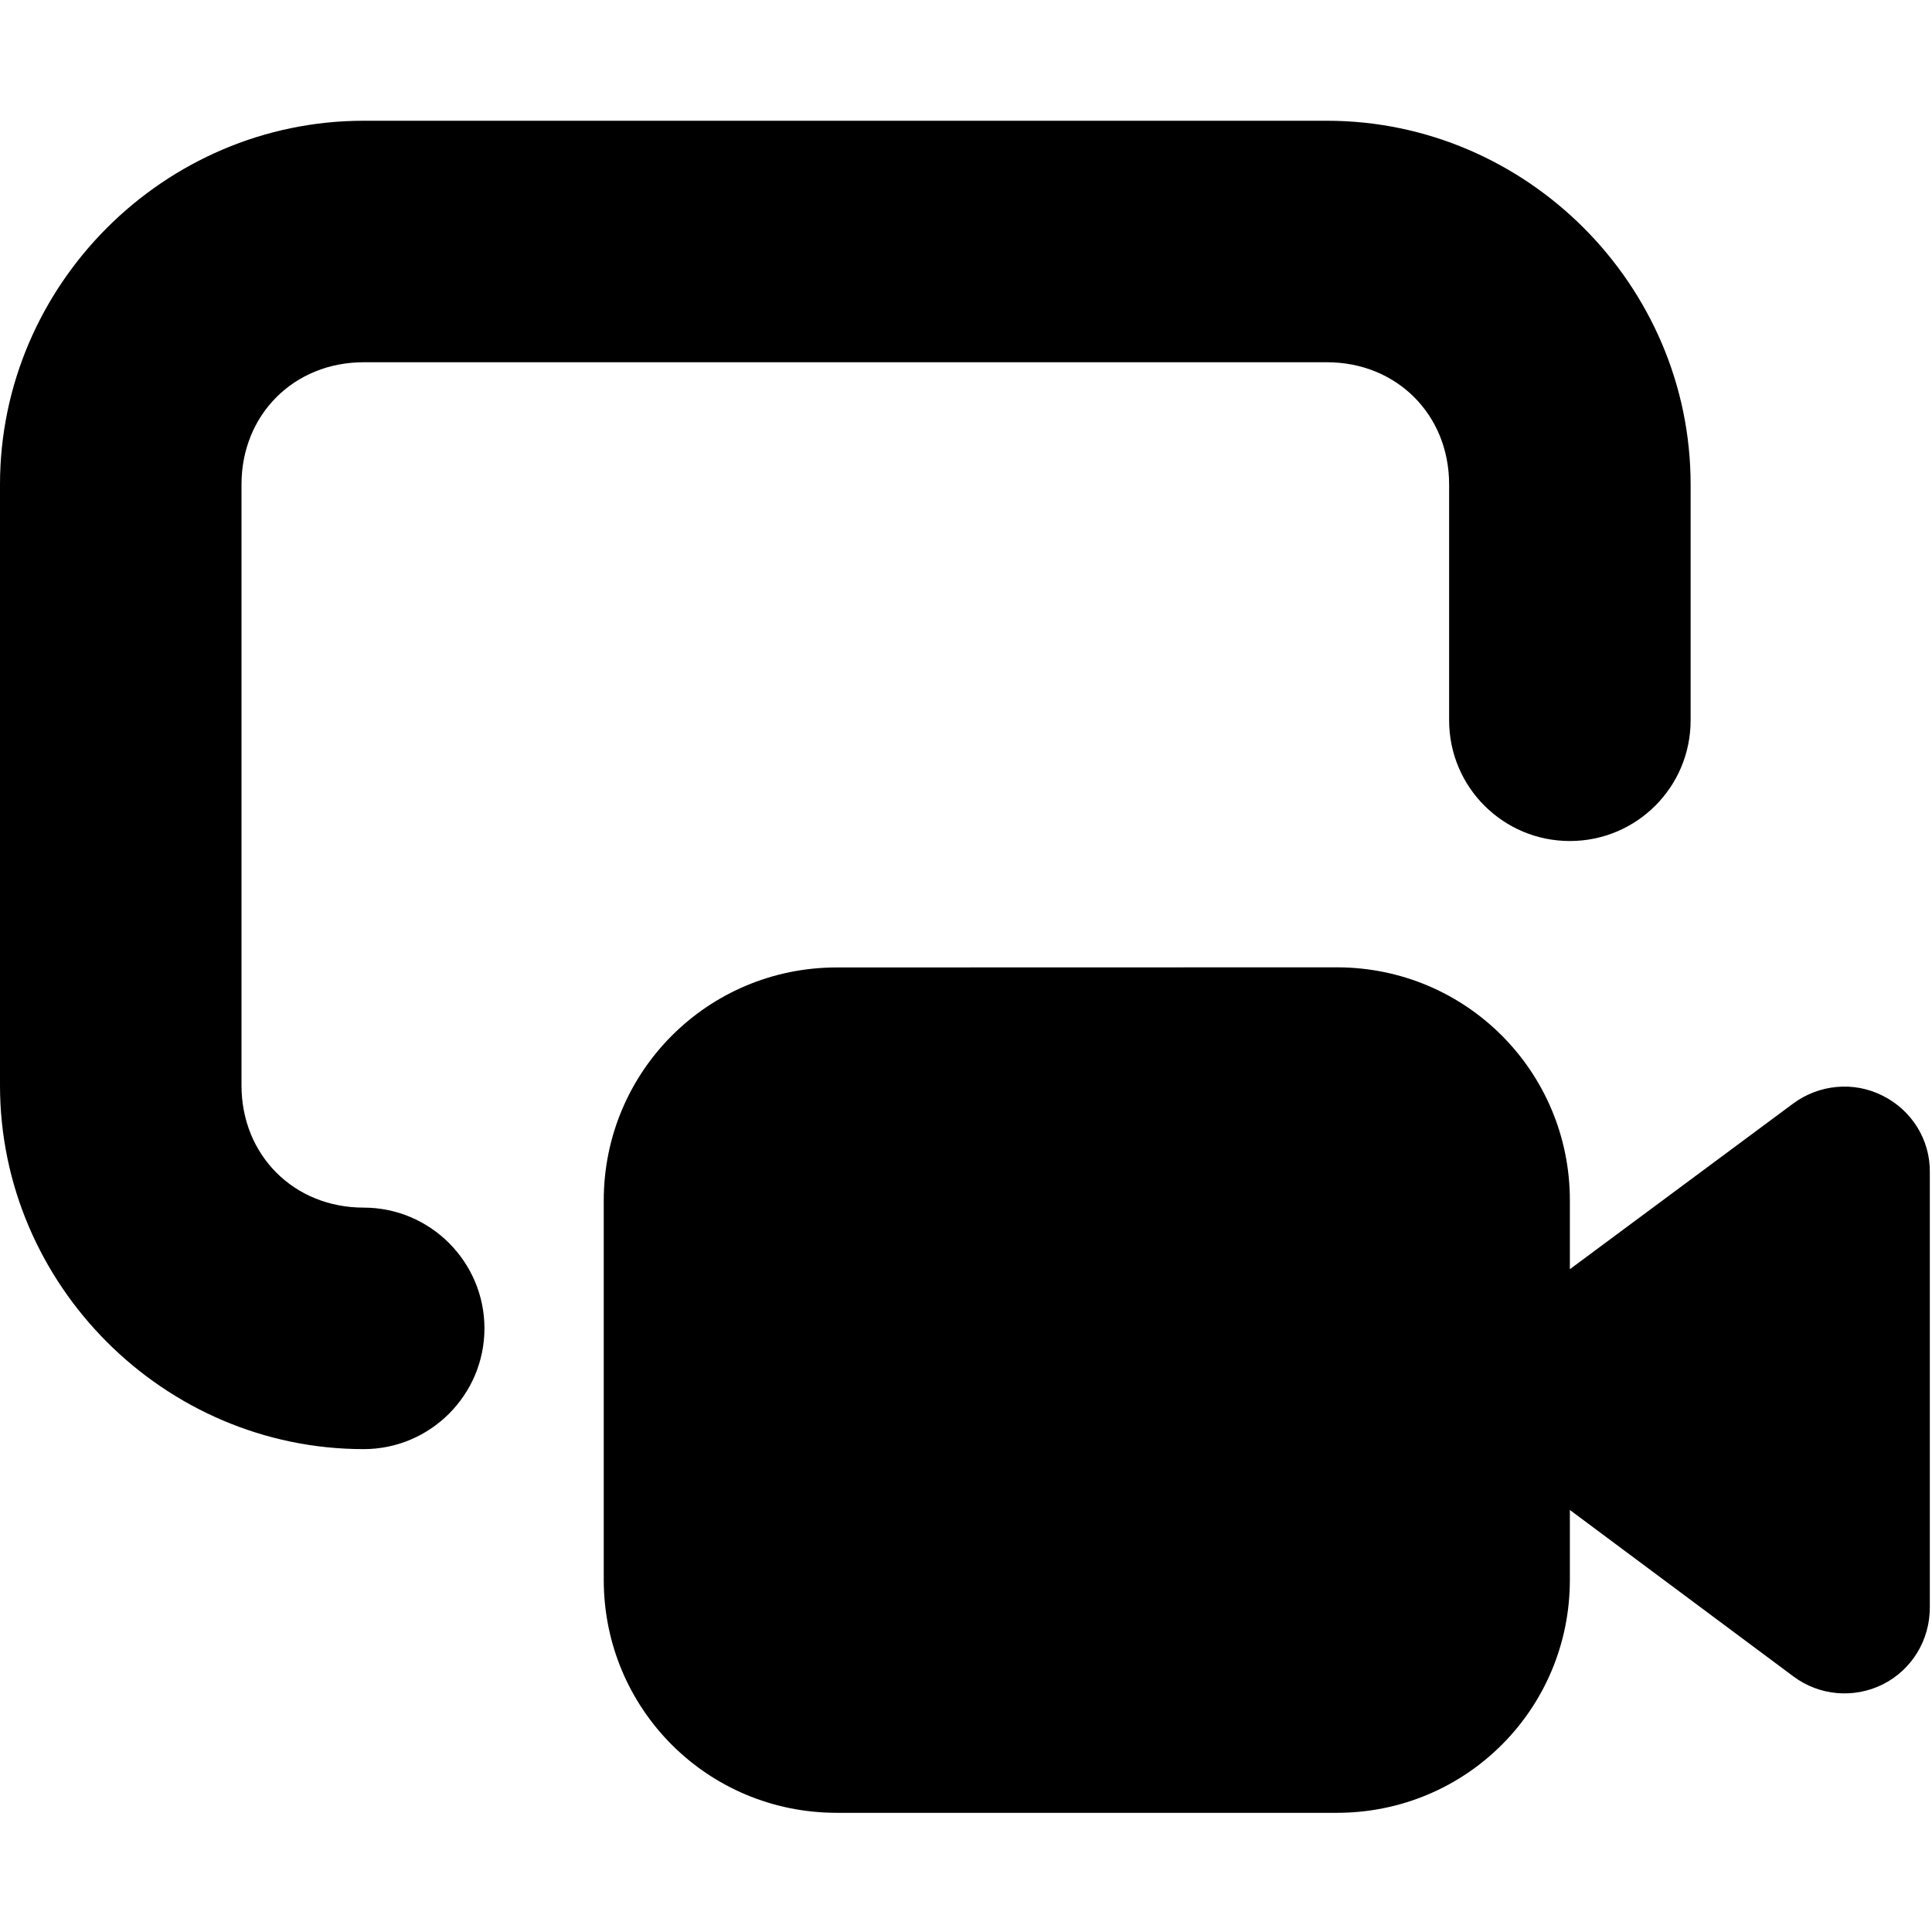
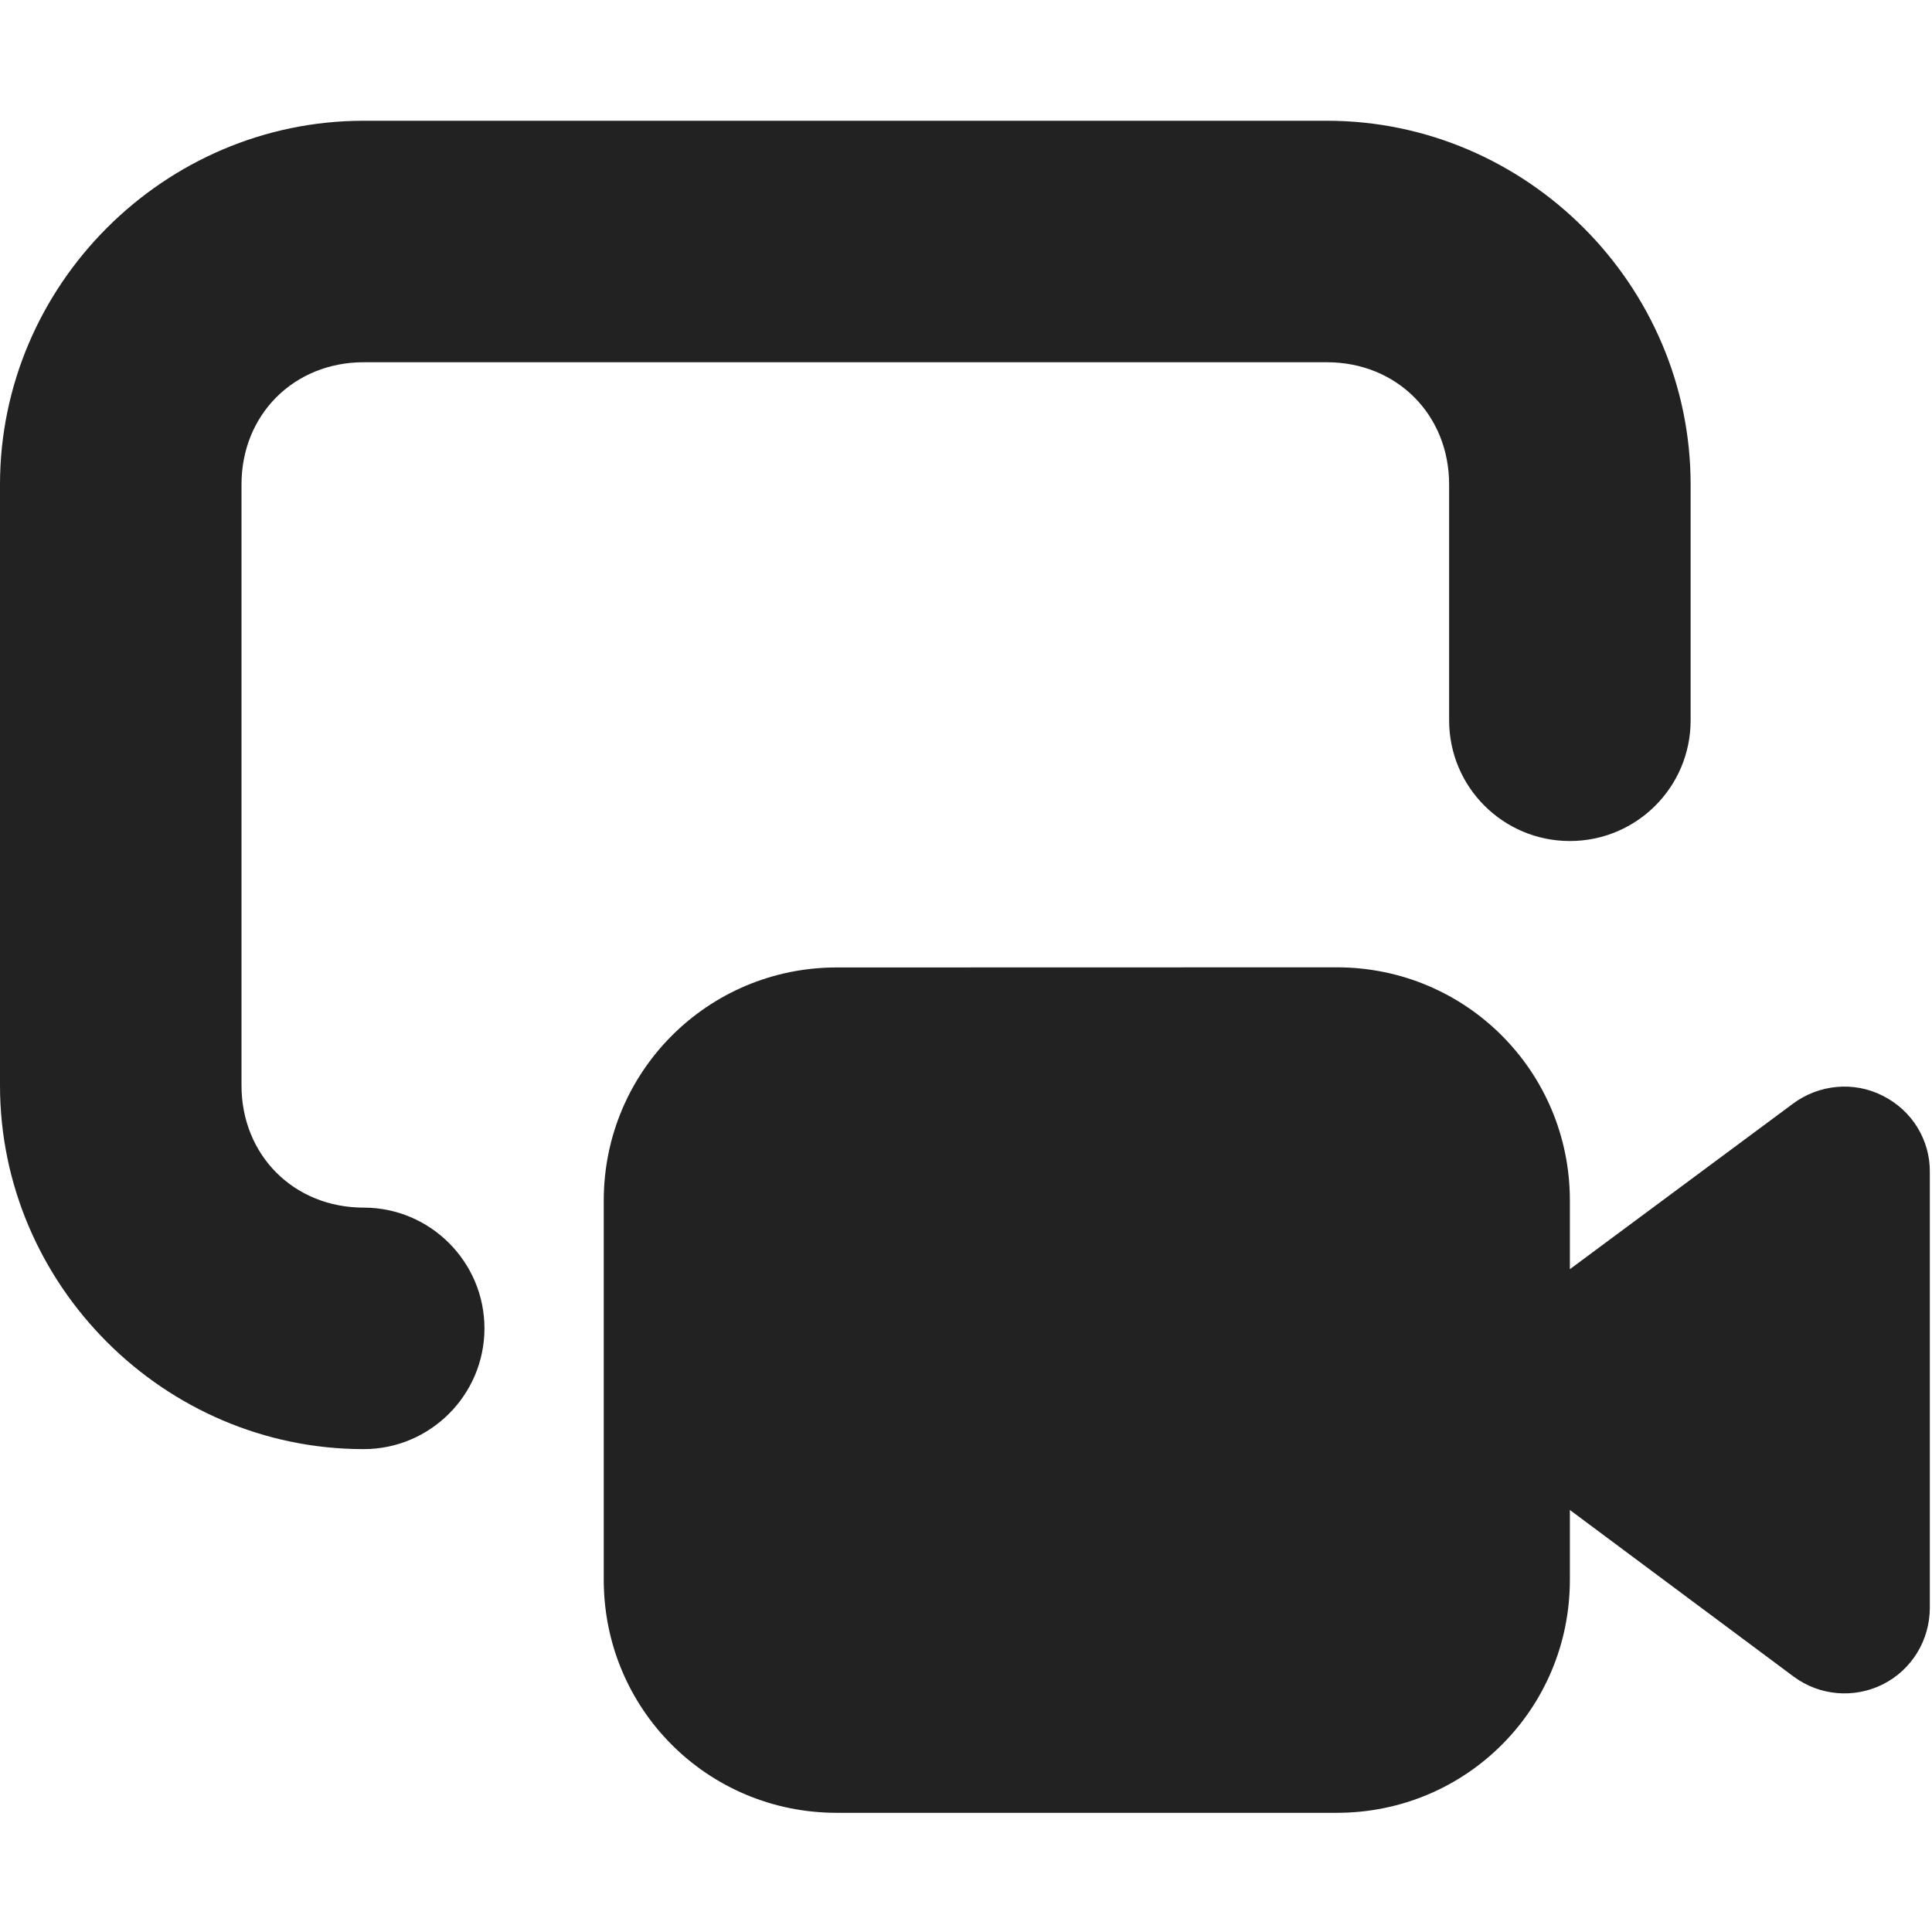
<svg xmlns="http://www.w3.org/2000/svg" height="16px" viewBox="0 0 16 16" width="16px">
-   <path d="m 3.012 1 c -1.652 0 -3.012 1.359 -3.012 3.012 v 4.977 c 0 1.652 1.359 3.012 3.012 3.012 c 0.551 0 1 -0.449 1 -1 s -0.449 -1 -1 -1 c -0.578 0 -1.012 -0.434 -1.012 -1.012 v -4.977 c 0 -0.578 0.434 -1.012 1.012 -1.012 h 7.977 c 0.578 0 1.012 0.434 1.012 1.012 v 1.953 c 0 0.555 0.449 1 1 1 s 1 -0.445 1 -1 v -1.953 c 0 -1.652 -1.359 -3.012 -3.012 -3.012 z m 3.918 7.012 c -1.07 0 -1.93 0.863 -1.93 1.93 v 3.141 c 0 1.07 0.859 1.93 1.93 1.93 h 4.141 c 1.07 0 1.93 -0.859 1.93 -1.93 v -0.578 l 1.852 1.379 c 0.215 0.16 0.5 0.184 0.738 0.066 c 0.242 -0.121 0.391 -0.367 0.391 -0.637 v -3.602 c 0.004 -0.27 -0.148 -0.516 -0.391 -0.637 c -0.238 -0.121 -0.527 -0.094 -0.742 0.066 l -1.848 1.371 v -0.57 c 0 -1.066 -0.859 -1.93 -1.93 -1.93 z m 0 0" fill="#000000" />
+   <path d="m 3.012 1 c -1.652 0 -3.012 1.359 -3.012 3.012 v 4.977 c 0 1.652 1.359 3.012 3.012 3.012 c 0.551 0 1 -0.449 1 -1 s -0.449 -1 -1 -1 c -0.578 0 -1.012 -0.434 -1.012 -1.012 v -4.977 c 0 -0.578 0.434 -1.012 1.012 -1.012 h 7.977 c 0.578 0 1.012 0.434 1.012 1.012 v 1.953 c 0 0.555 0.449 1 1 1 s 1 -0.445 1 -1 v -1.953 c 0 -1.652 -1.359 -3.012 -3.012 -3.012 z m 3.918 7.012 c -1.07 0 -1.93 0.863 -1.93 1.93 v 3.141 c 0 1.07 0.859 1.93 1.93 1.93 h 4.141 c 1.07 0 1.93 -0.859 1.93 -1.93 v -0.578 l 1.852 1.379 c 0.215 0.16 0.5 0.184 0.738 0.066 c 0.242 -0.121 0.391 -0.367 0.391 -0.637 v -3.602 c 0.004 -0.27 -0.148 -0.516 -0.391 -0.637 c -0.238 -0.121 -0.527 -0.094 -0.742 0.066 l -1.848 1.371 v -0.57 c 0 -1.066 -0.859 -1.93 -1.93 -1.93 z m 0 0" fill="#222222" />
</svg>
